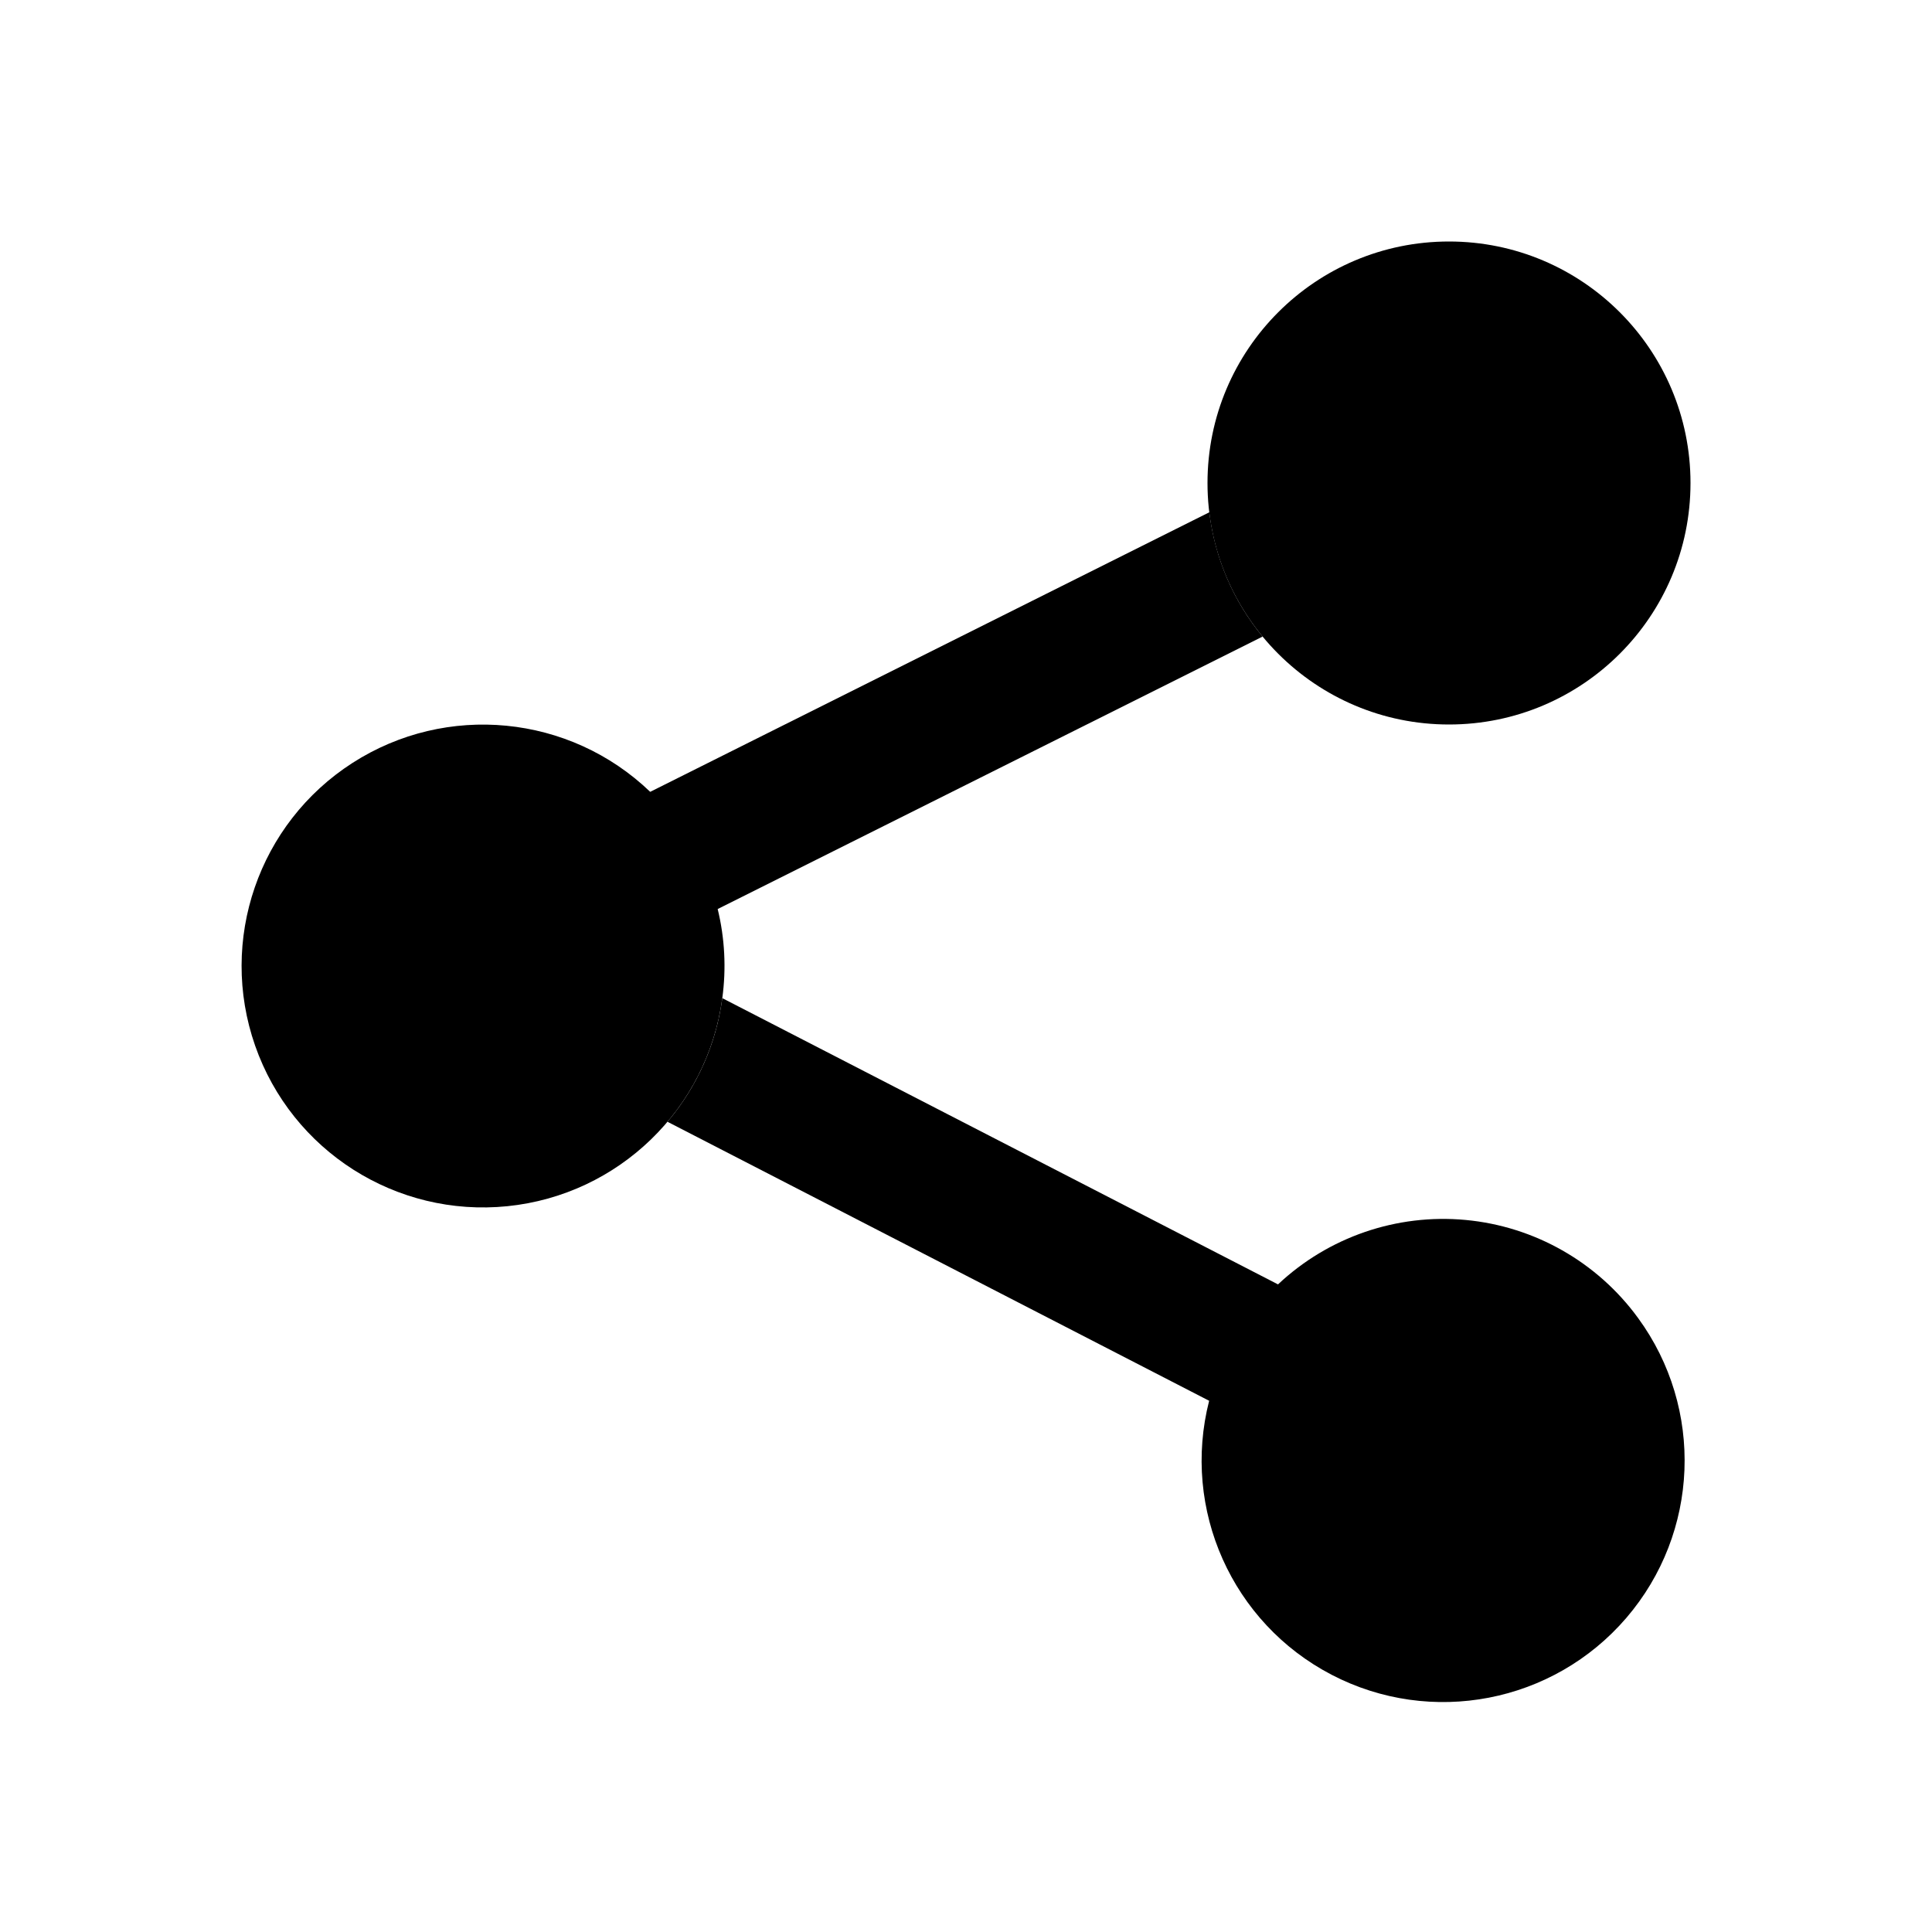
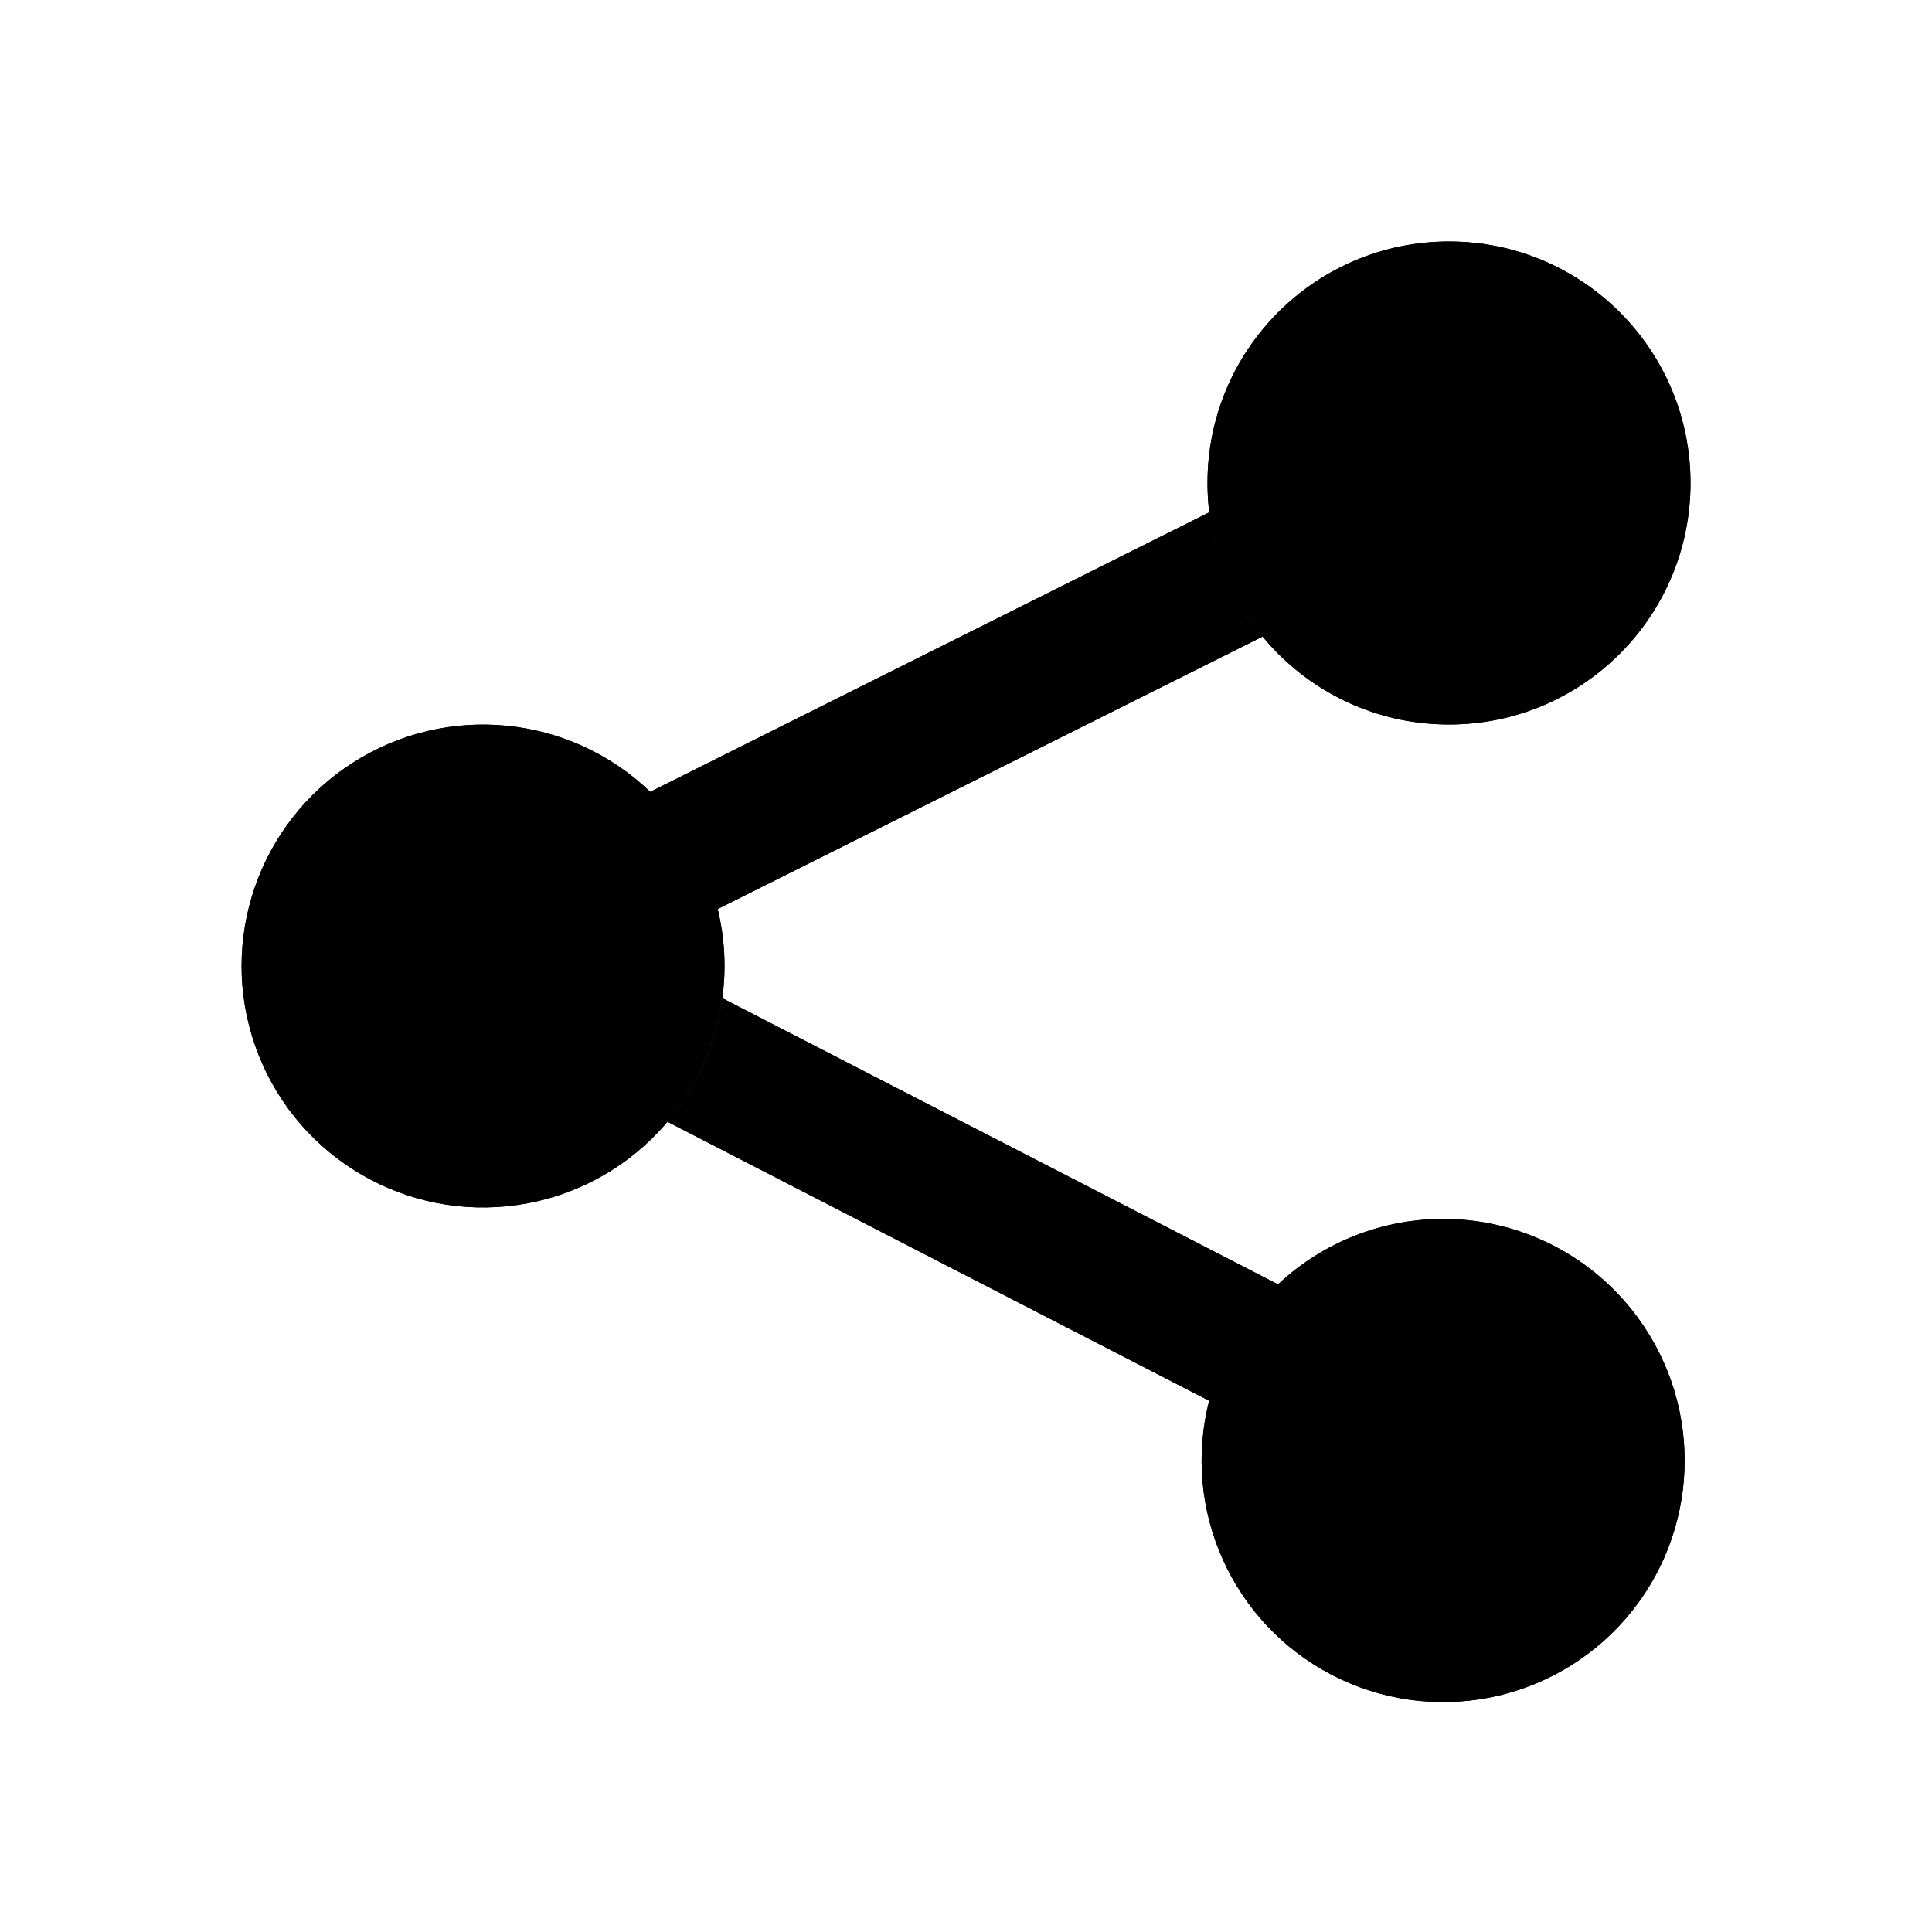
<svg xmlns="http://www.w3.org/2000/svg" viewBox="0 0 320 320">
  <g id="share">
    <g>
-       <path d="M240,40a40,40,0,1,0,40,40A40,40,0,0,0,240,40Z" class="fill" />
-       <path d="M209.128,105.436a39.817,39.817,0,0,1-8.825-20.587L107.694,131.153a39.987,39.987,0,1,0,11.942,34.172,39.681,39.681,0,0,0-.766-14.76Z" class="fill" />
-       <path d="M271.314,218.3a39.938,39.938,0,0,0-59.635-5.564l-92.043-47.411a39.817,39.817,0,0,1-9.08,20.476l89.716,46.212A40,40,0,1,0,271.314,218.3Z" class="fill" />
+       <g>
+         <path d="M240,40a40,40,0,1,0,40,40A40,40,0,0,0,240,40Z" class="fill" />
+         <path d="M209.128,105.436a39.817,39.817,0,0,1-8.825-20.587L107.694,131.153a39.987,39.987,0,1,0,11.942,34.172,39.681,39.681,0,0,0-.766-14.76Z" class="fill" />
+         <path d="M271.314,218.3a39.938,39.938,0,0,0-59.635-5.564l-92.043-47.411a39.817,39.817,0,0,1-9.08,20.476l89.716,46.212A40,40,0,1,0,271.314,218.3Z" class="fill" />
+       </g>
+       <g>
+         <path d="M240,40a40,40,0,1,0,40,40A40,40,0,0,0,240,40Z" class="outline" />
+         <path d="M209.128,105.436a39.817,39.817,0,0,1-8.825-20.587L107.694,131.153a39.987,39.987,0,1,0,11.942,34.172,39.681,39.681,0,0,0-.766-14.76Z" class="outline" />
+         <path d="M271.314,218.3a39.938,39.938,0,0,0-59.635-5.564l-92.043-47.411a39.817,39.817,0,0,1-9.08,20.476l89.716,46.212A40,40,0,1,0,271.314,218.3Z" class="outline" />
+       </g>
    </g>
  </g>
</svg>
